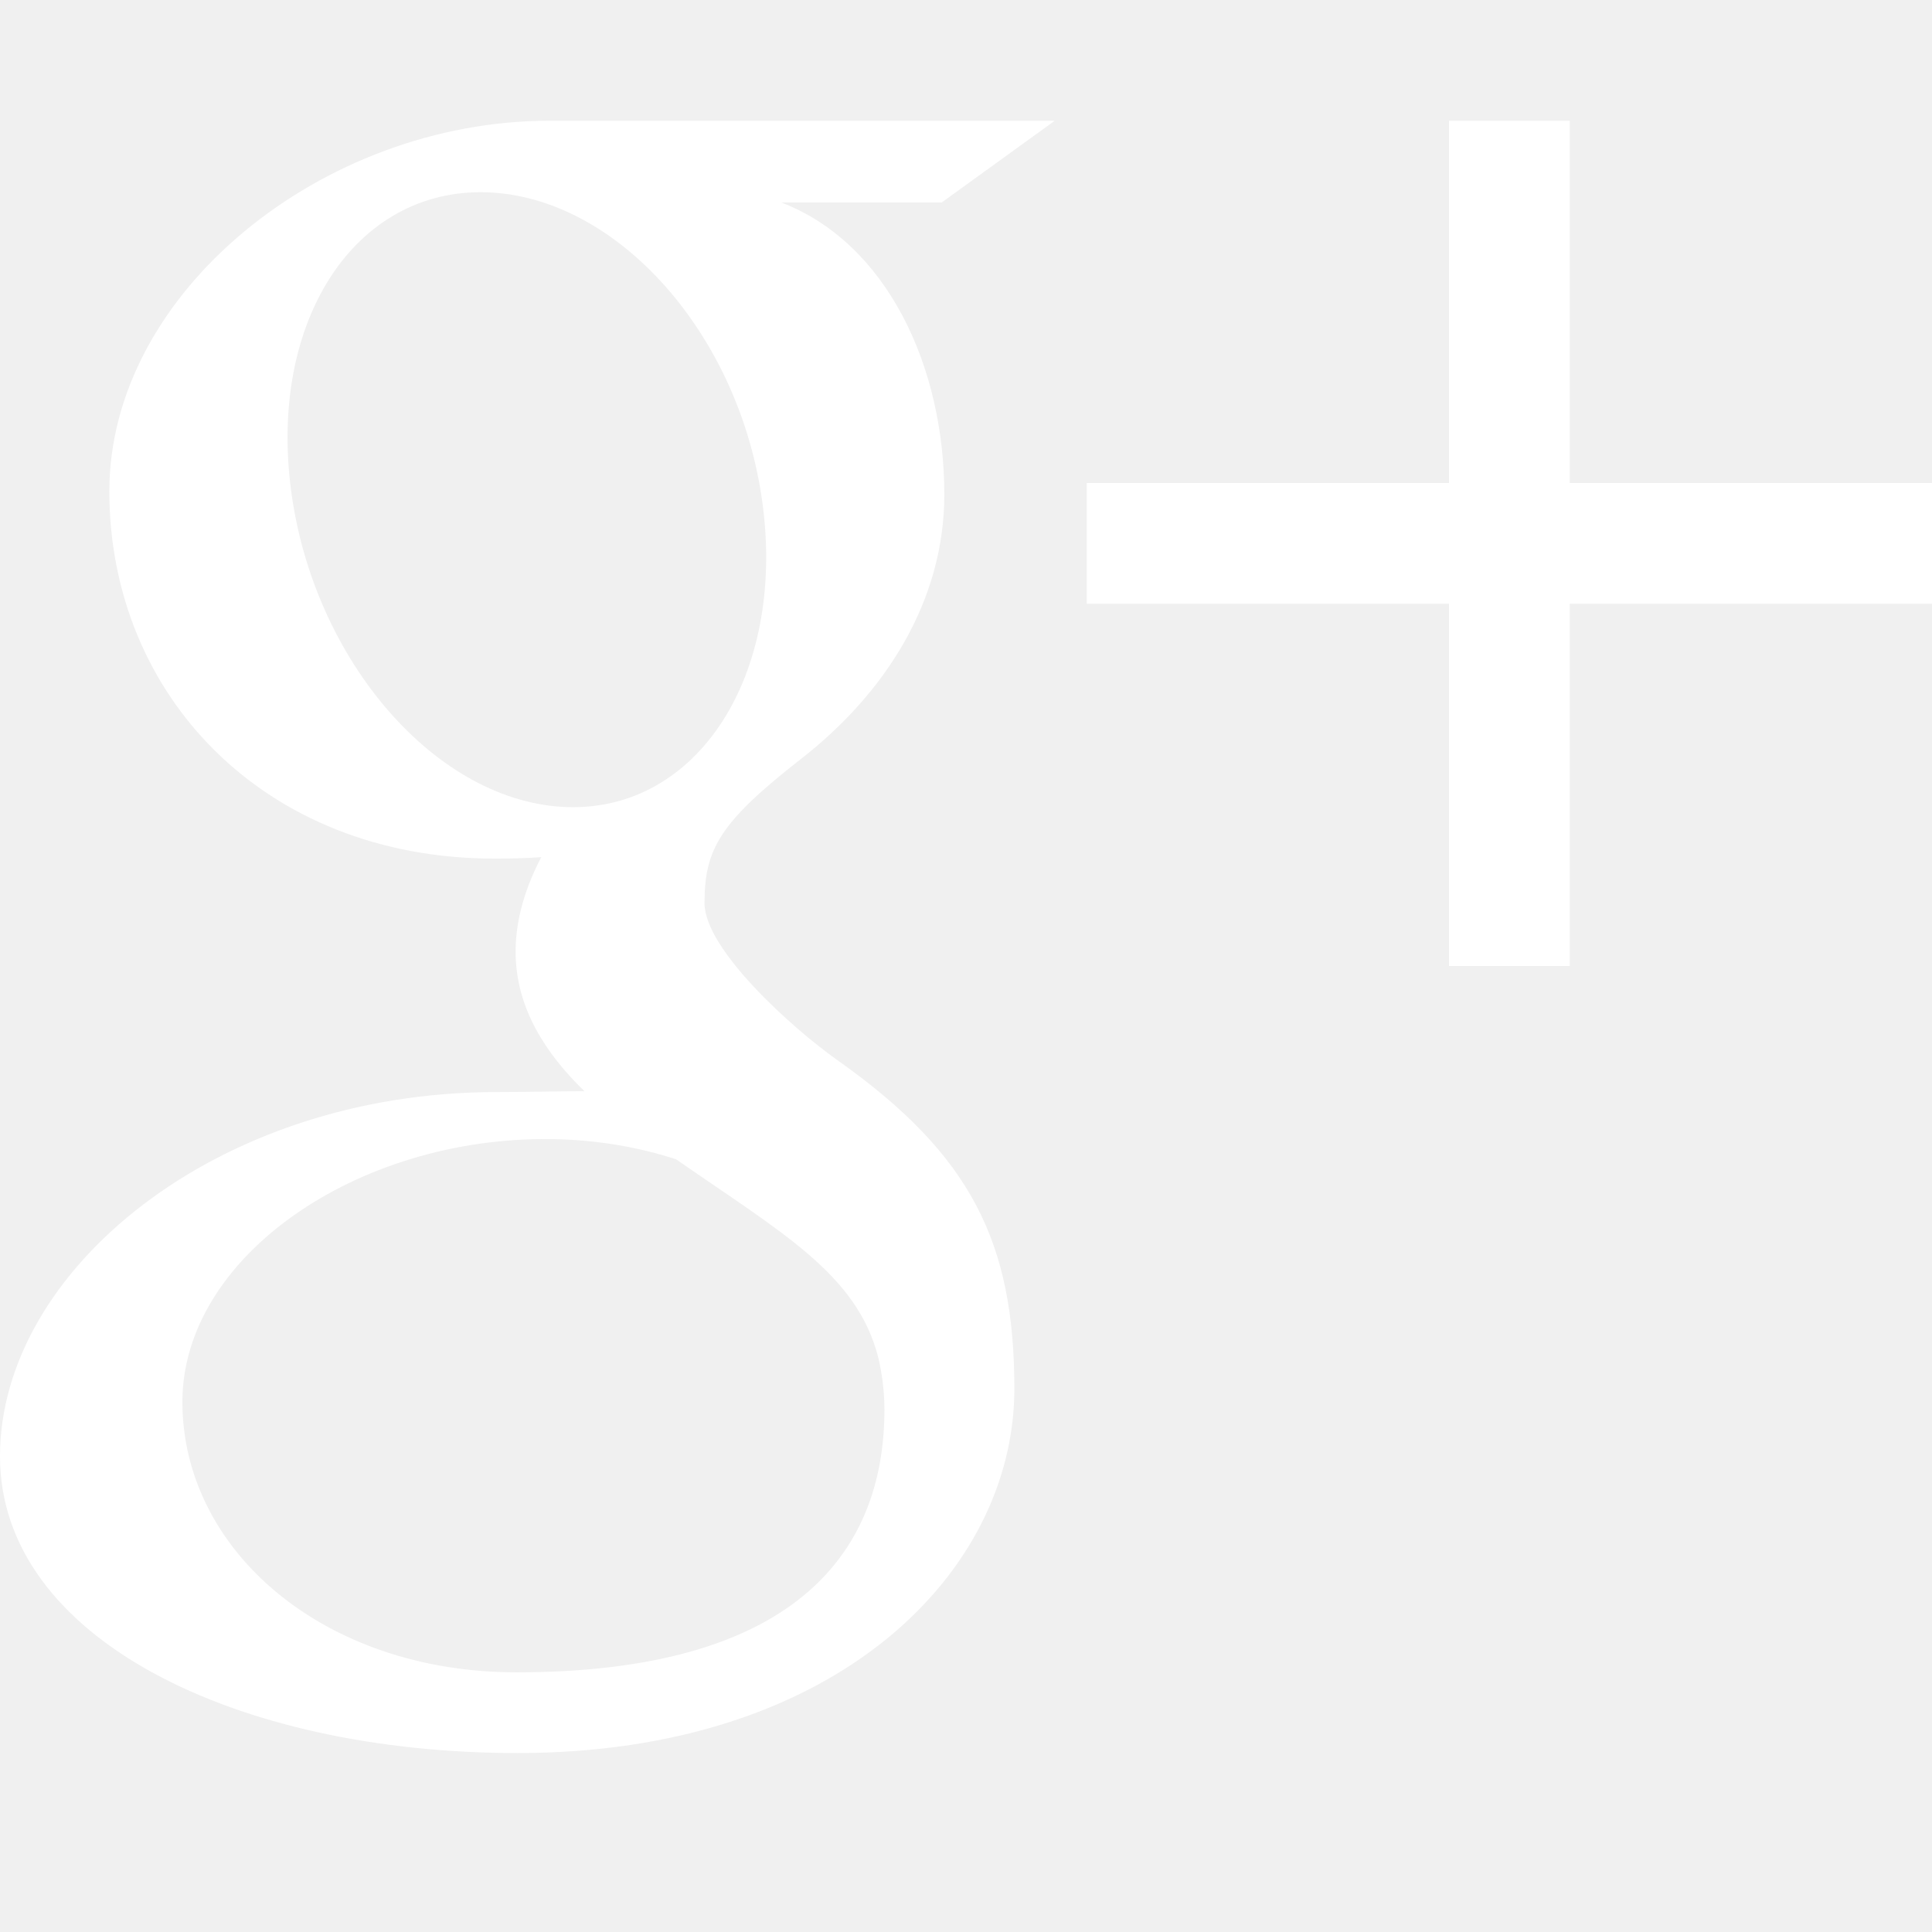
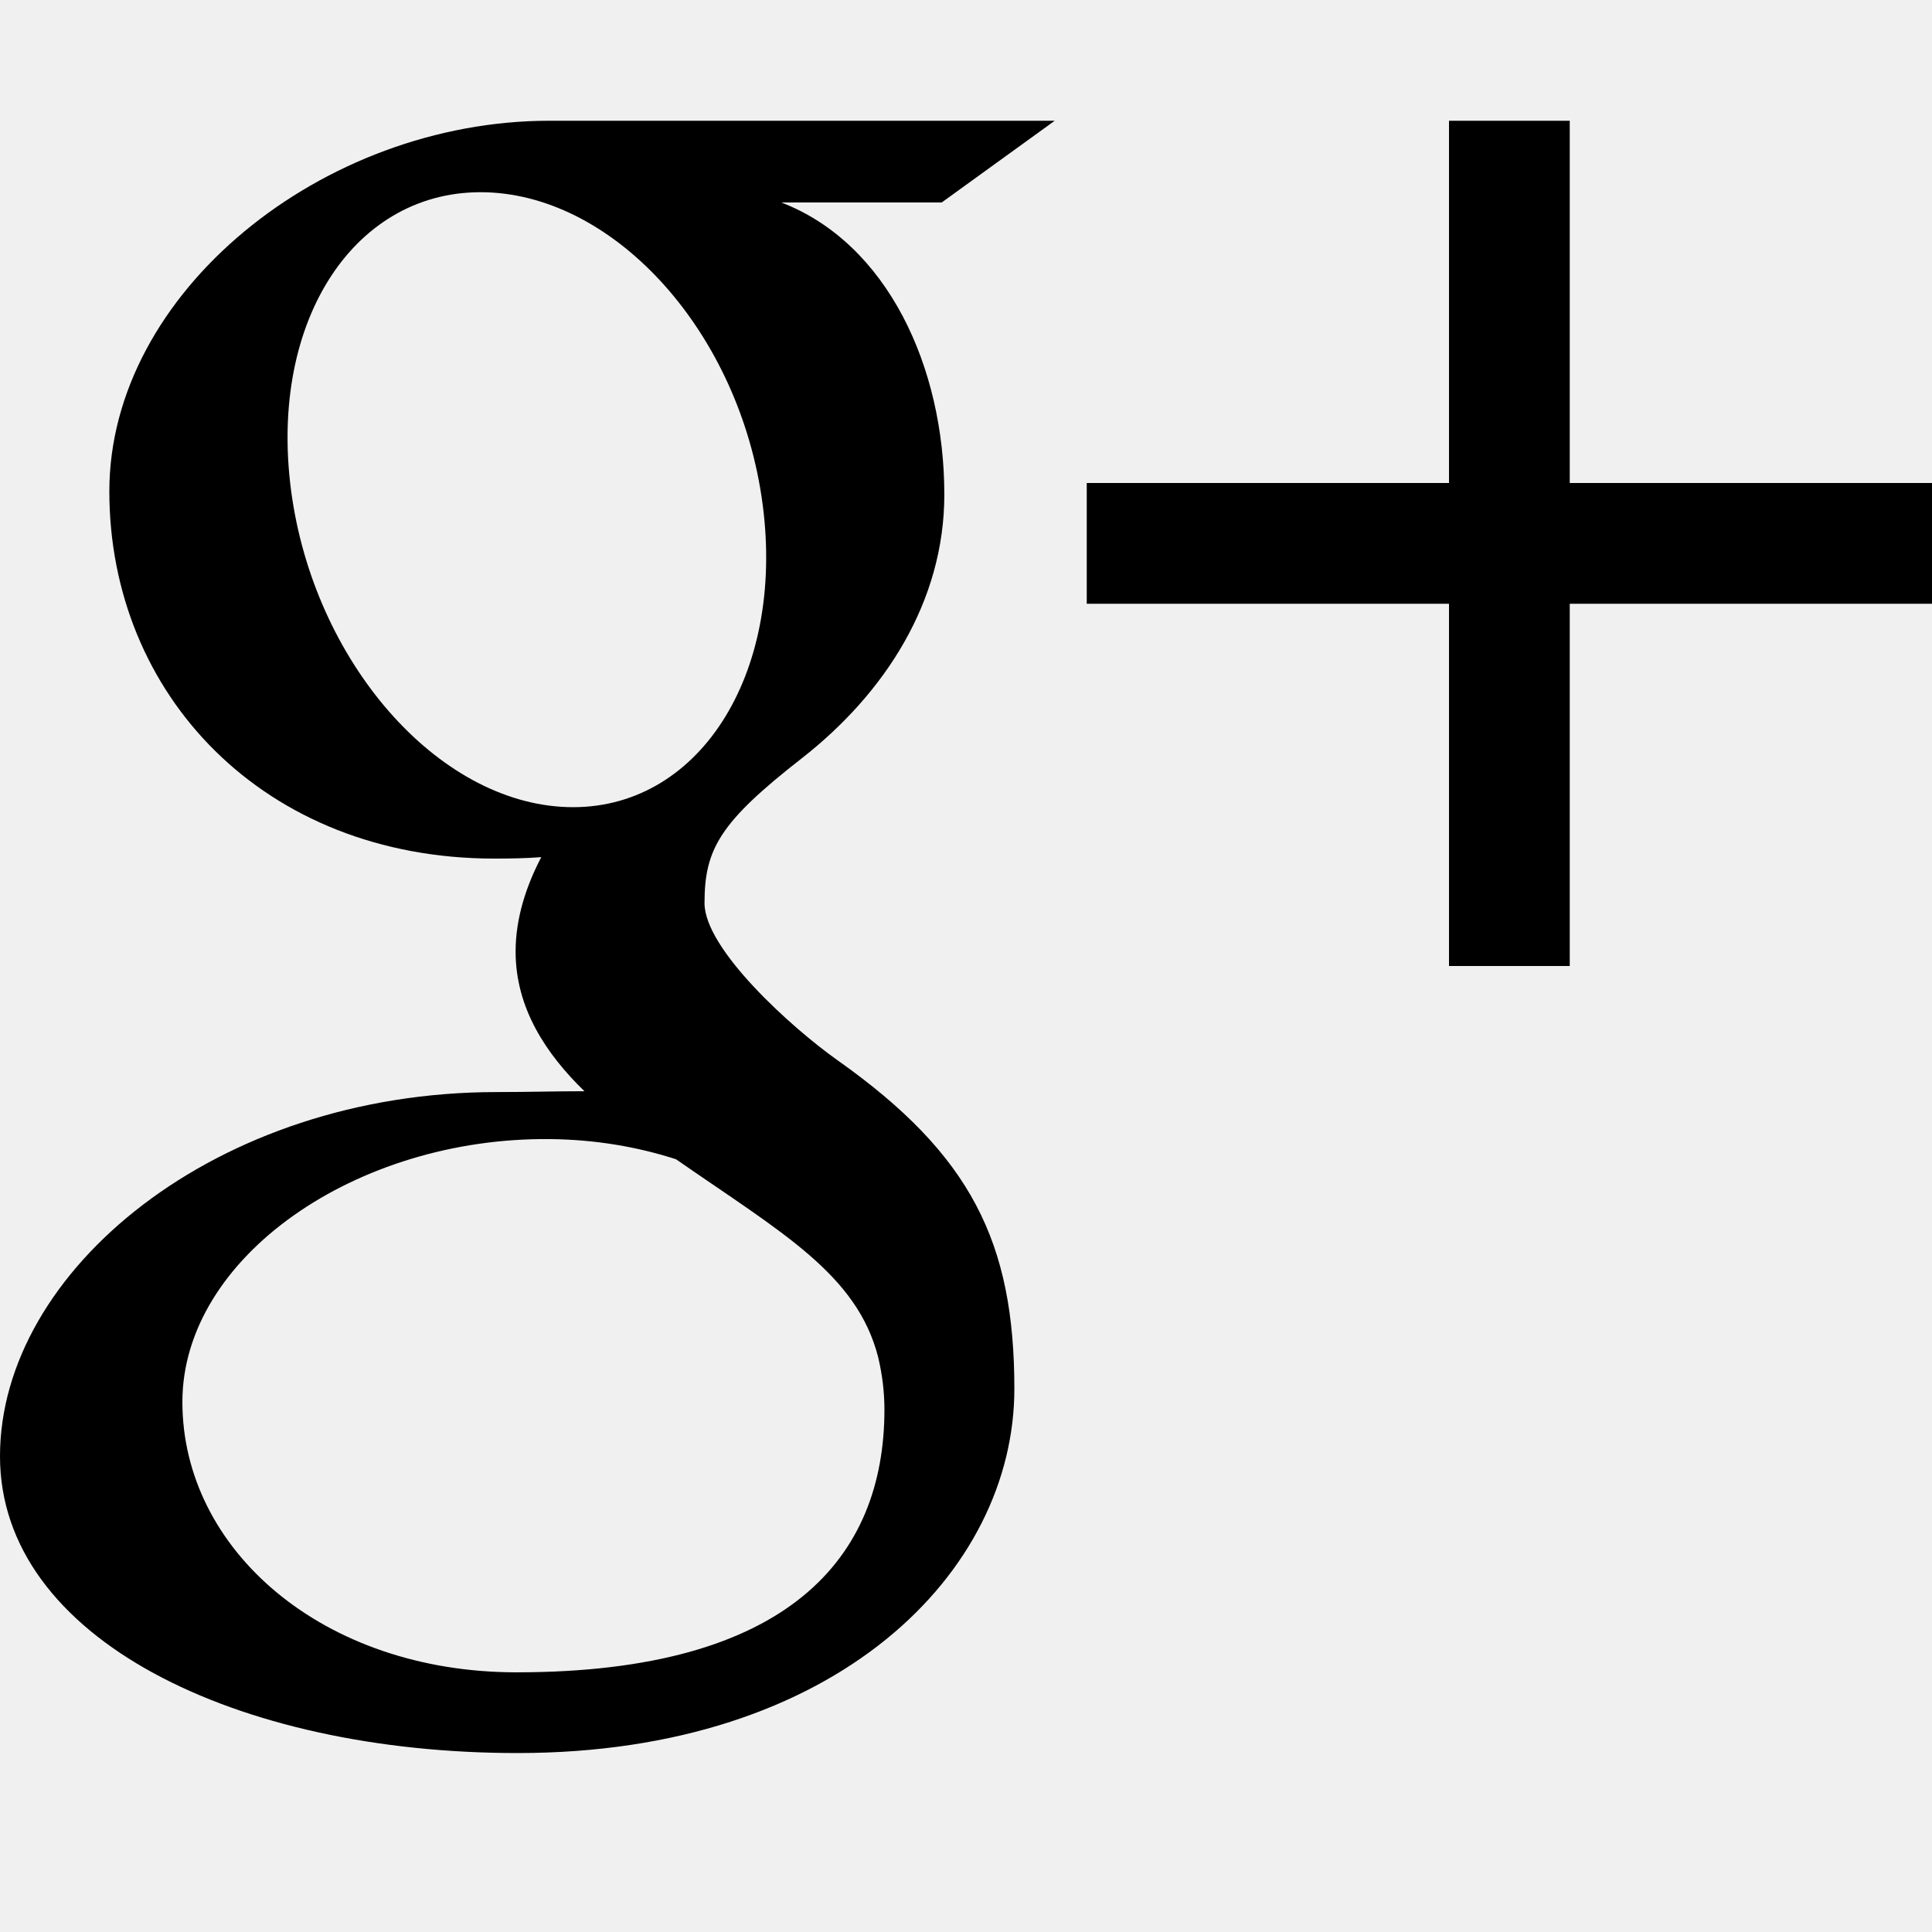
<svg xmlns="http://www.w3.org/2000/svg" class="google" version="1.1" width="32" height="32" viewBox="0 0 32 32">
-   <path d="M17.471 2c0 0-6.28 0-8.373 0-3.754 0-7.287 2.844-7.287 6.138 0 3.366 2.559 6.083 6.378 6.083 0.266 0 0.524-0.005 0.776-0.024-0.248 0.475-0.425 1.009-0.425 1.564 0 0.936 0.503 1.694 1.14 2.313-0.481 0-0.945 0.014-1.452 0.014-4.649-0-8.228 2.961-8.228 6.032 0 3.024 3.923 4.916 8.573 4.916 5.301 0 8.228-3.008 8.228-6.032 0-2.425-0.715-3.877-2.928-5.442-0.757-0.536-2.204-1.839-2.204-2.604 0-0.897 0.256-1.34 1.607-2.395 1.385-1.082 2.365-2.603 2.365-4.372 0-2.106-0.938-4.159-2.699-4.837h2.655l1.874-1.355zM14.546 22.483c0.066 0.28 0.103 0.569 0.103 0.863 0 2.444-1.575 4.353-6.093 4.353-3.214 0-5.535-2.035-5.535-4.478 0-2.395 2.879-4.389 6.093-4.354 0.75 0.008 1.449 0.129 2.083 0.334 1.745 1.213 2.996 1.899 3.349 3.281zM9.401 13.368c-2.157-0.065-4.207-2.413-4.58-5.246-0.372-2.833 1.074-5.001 3.231-4.937 2.157 0.065 4.207 2.338 4.58 5.171 0.372 2.833-1.075 5.077-3.231 5.012zM26 8v-6h-2v6h-6v2h6v6h2v-6h6v-2z" fill="#ffffff" />
+   <path d="M17.471 2c0 0-6.28 0-8.373 0-3.754 0-7.287 2.844-7.287 6.138 0 3.366 2.559 6.083 6.378 6.083 0.266 0 0.524-0.005 0.776-0.024-0.248 0.475-0.425 1.009-0.425 1.564 0 0.936 0.503 1.694 1.14 2.313-0.481 0-0.945 0.014-1.452 0.014-4.649-0-8.228 2.961-8.228 6.032 0 3.024 3.923 4.916 8.573 4.916 5.301 0 8.228-3.008 8.228-6.032 0-2.425-0.715-3.877-2.928-5.442-0.757-0.536-2.204-1.839-2.204-2.604 0-0.897 0.256-1.34 1.607-2.395 1.385-1.082 2.365-2.603 2.365-4.372 0-2.106-0.938-4.159-2.699-4.837h2.655l1.874-1.355zM14.546 22.483c0.066 0.28 0.103 0.569 0.103 0.863 0 2.444-1.575 4.353-6.093 4.353-3.214 0-5.535-2.035-5.535-4.478 0-2.395 2.879-4.389 6.093-4.354 0.75 0.008 1.449 0.129 2.083 0.334 1.745 1.213 2.996 1.899 3.349 3.281zM9.401 13.368c-2.157-0.065-4.207-2.413-4.58-5.246-0.372-2.833 1.074-5.001 3.231-4.937 2.157 0.065 4.207 2.338 4.58 5.171 0.372 2.833-1.075 5.077-3.231 5.012zM26 8v-6h-2v6h-6v2h6v6h2v-6h6v-2z" />
</svg>
